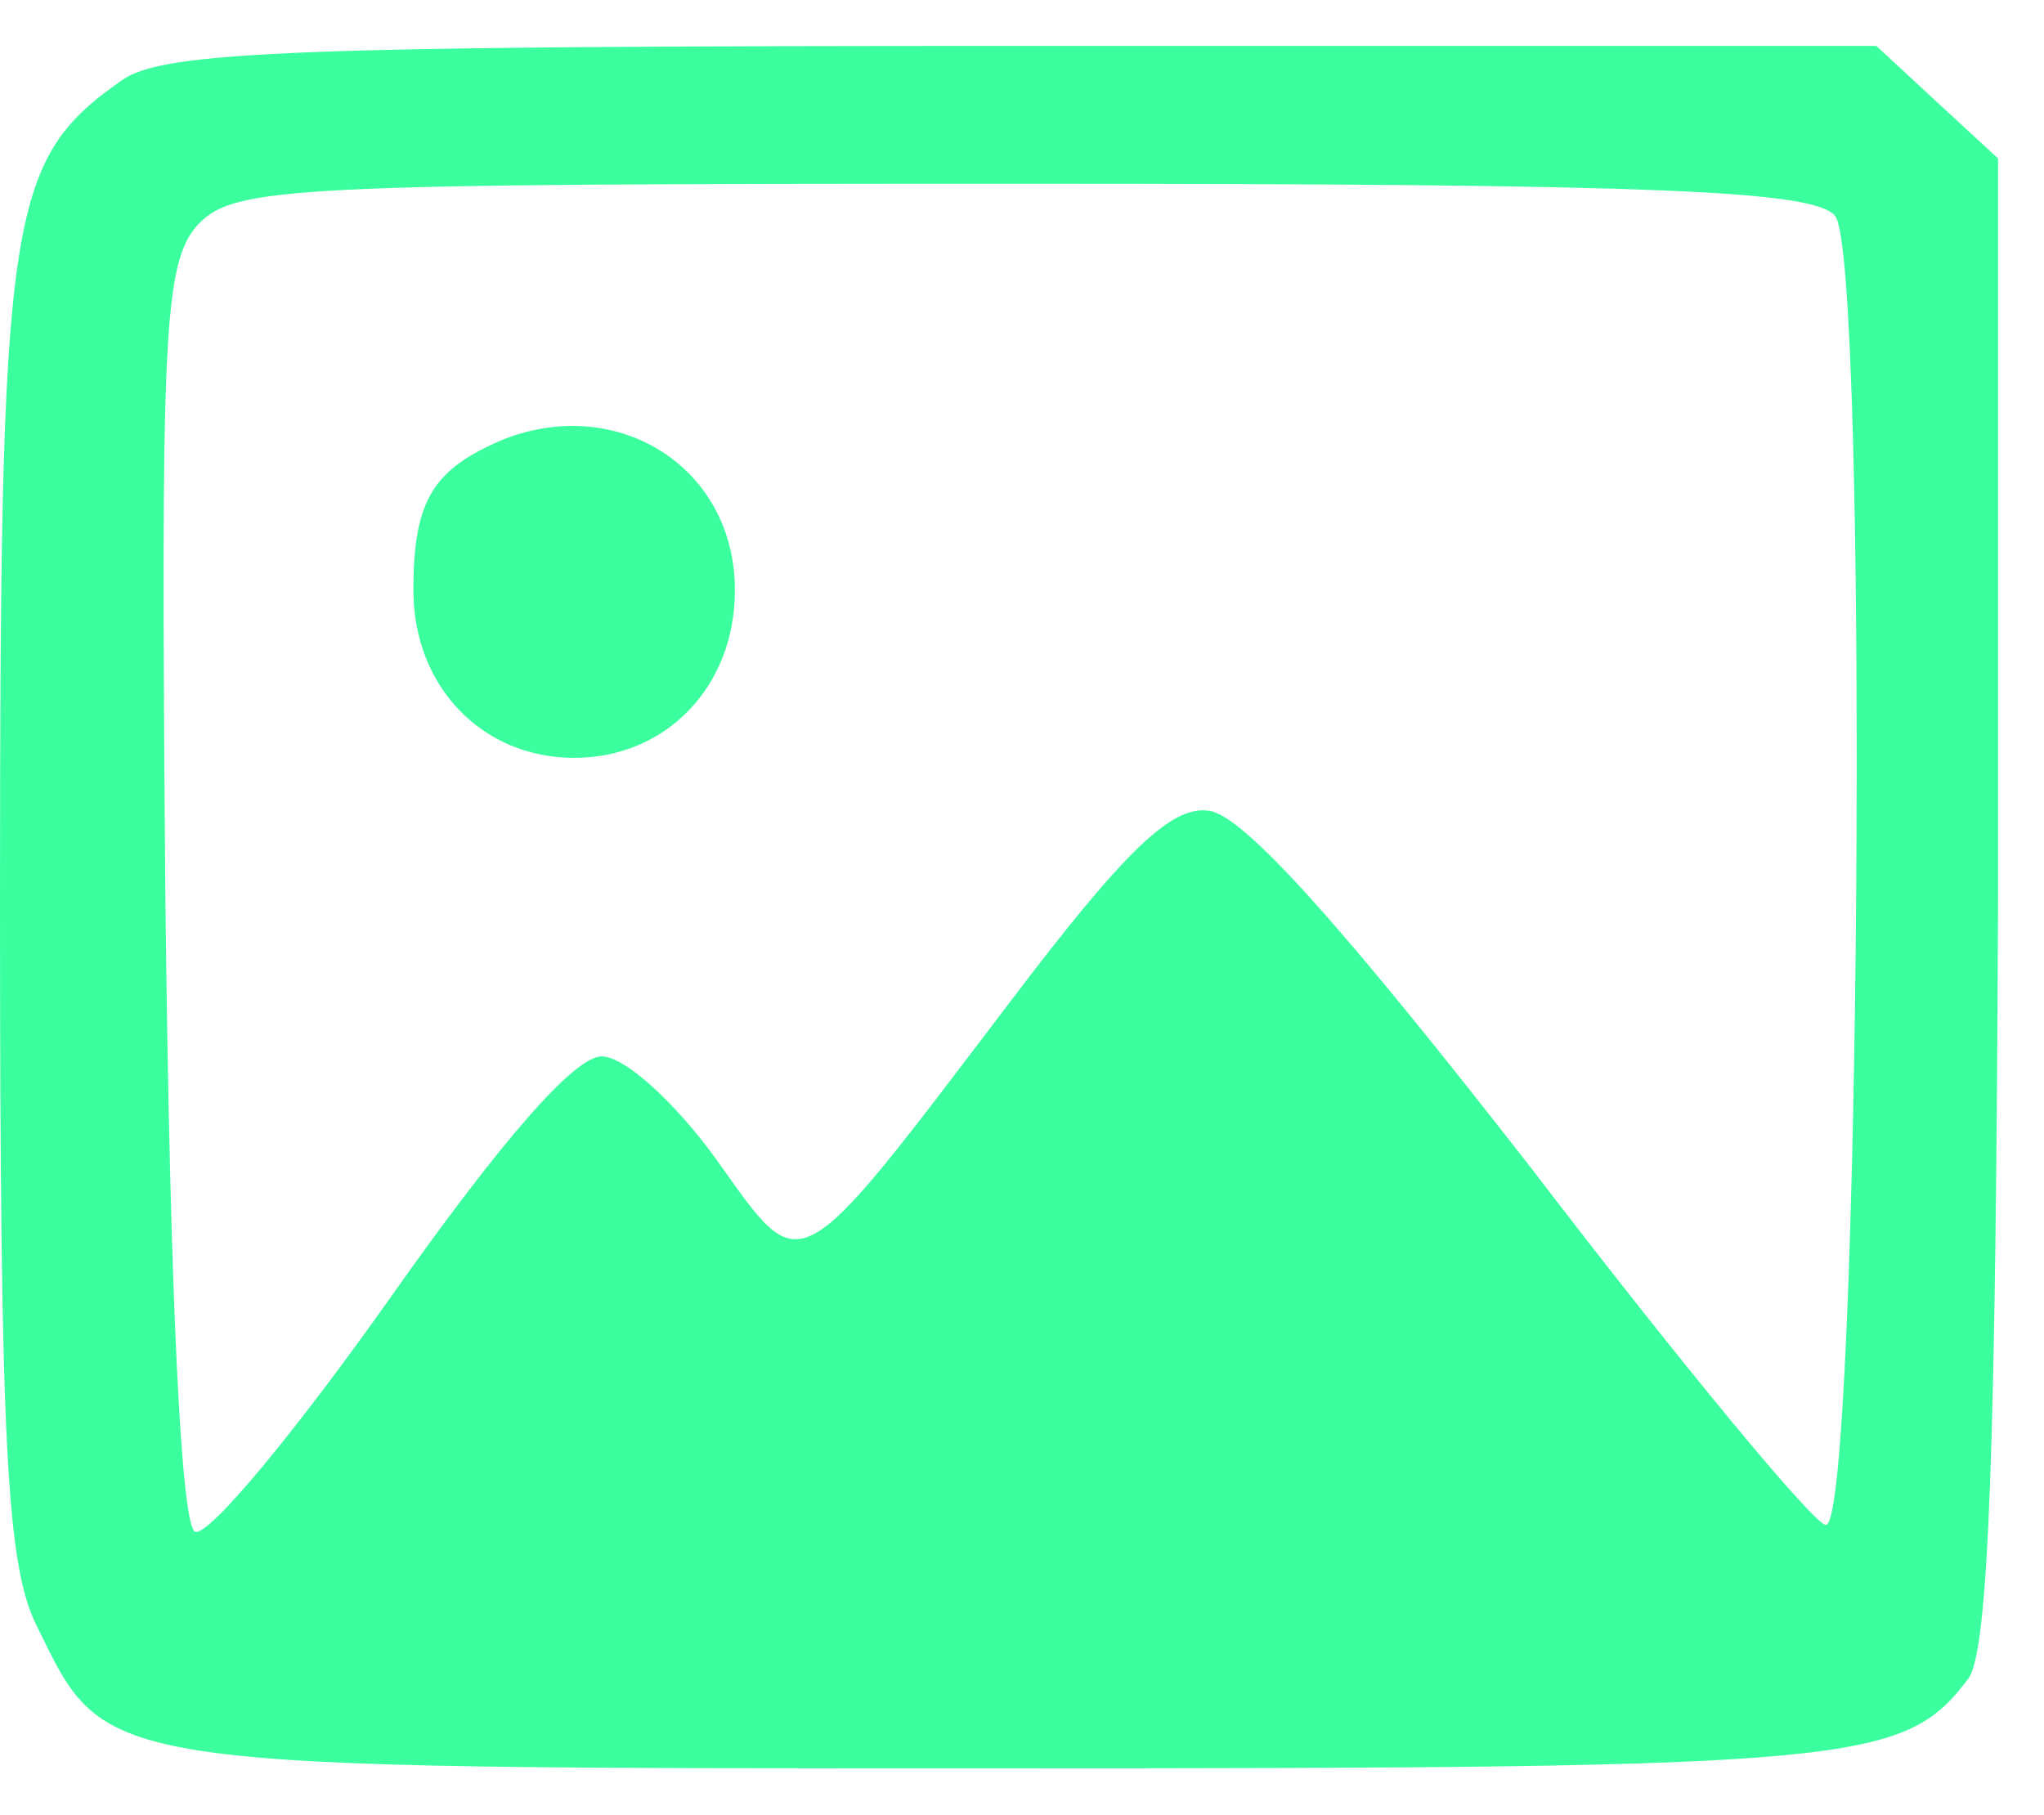
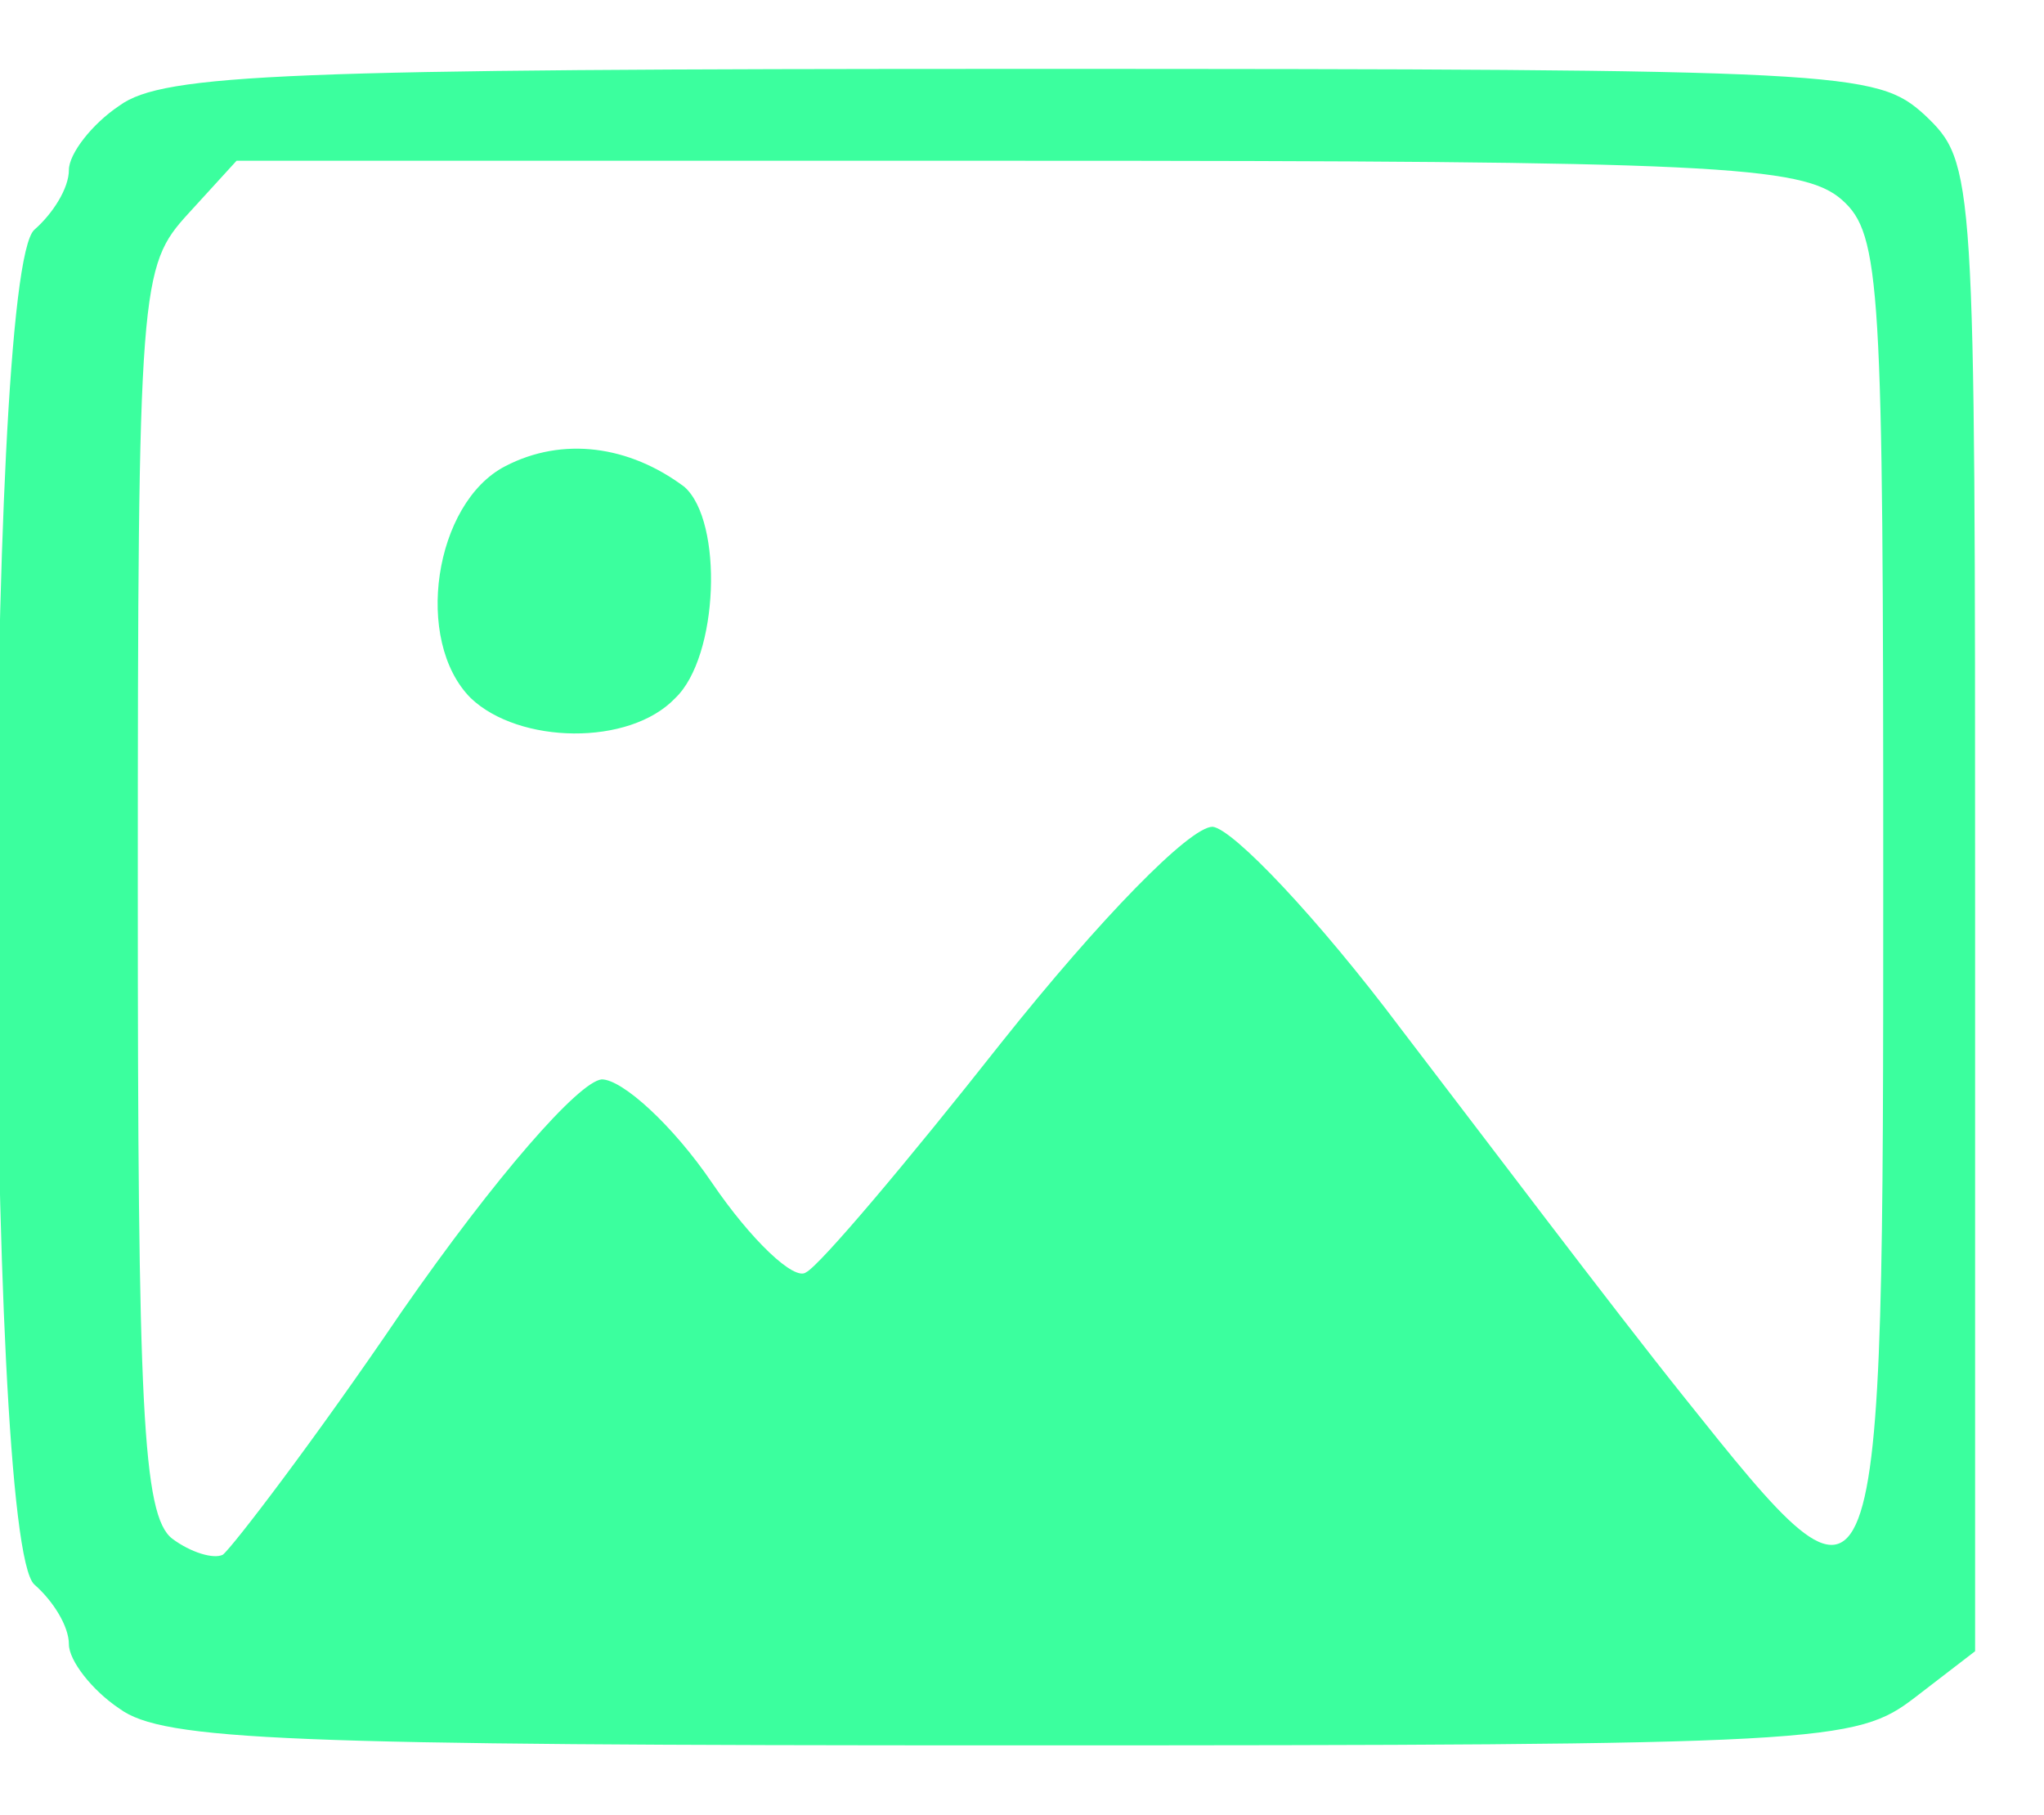
<svg xmlns="http://www.w3.org/2000/svg" viewBox="0 0 89 79" preserveAspectRatio="xMidYMid meet">
  <g transform="translate(0,79) scale(0.1,-0.1)" fill="#3bff9e">
-     <path d="M53 755 c-50 -35 -53 -58 -53 -360 0 -236 3 -287 16 -313 31 -63 23 -62 422 -62 371 0 391 2 419 39 9 12 12 101 13 339 l0 323 -26 24 -27 25 -371 0 c-315 0 -375 -2 -393 -15z m746 -59 c15 -17 11 -571 -4 -570 -5 0 -63 70 -128 155 -81 104 -126 155 -141 156 -16 2 -36 -17 -86 -83 -95 -125 -90 -122 -128 -69 -18 25 -40 45 -50 45 -12 0 -44 -37 -92 -105 -41 -58 -79 -104 -85 -102 -6 2 -11 98 -13 277 -2 243 -1 275 14 292 16 17 39 18 359 18 278 0 345 -3 354 -14z M220 599 c-31 -13 -40 -26 -40 -66 0 -42 30 -73 70 -73 40 0 70 31 70 73 0 53 -50 85 -100 66z" />
+     <path d="M52 744 c-12 -8 -22 -21 -22 -28 0 -8 -7 -19 -15 -26 -22 -19 -22 -571 0 -590 8 -7 15 -18 15 -26 0 -7 10 -20 22 -28 19 -14 73 -16 389 -16 355 0 367 1 393 21 l26 20 0 324 c0 321 0 324 -22 345 -21 19 -33 20 -393 20 -319 0 -374 -2 -393 -16z m750 -41 c17 -15 18 -37 18 -293 0 -337 0 -337 -87 -228 -32 40 -87 113 -123 160 -36 48 -73 87 -82 88 -10 0 -49 -40 -92 -94 -41 -52 -79 -97 -85 -100 -5 -4 -24 14 -41 39 -17 25 -39 45 -48 45 -10 -1 -46 -42 -87 -101 -38 -56 -74 -103 -78 -106 -4 -2 -14 1 -22 7 -13 10 -15 58 -15 283 0 264 1 271 22 294 l21 23 340 0 c303 0 342 -2 359 -17z M220 587 c-31 -16 -40 -76 -15 -101 21 -20 69 -21 89 0 19 18 21 77 4 92 -24 18 -53 22 -78 9z" />
  </g>
</svg>
